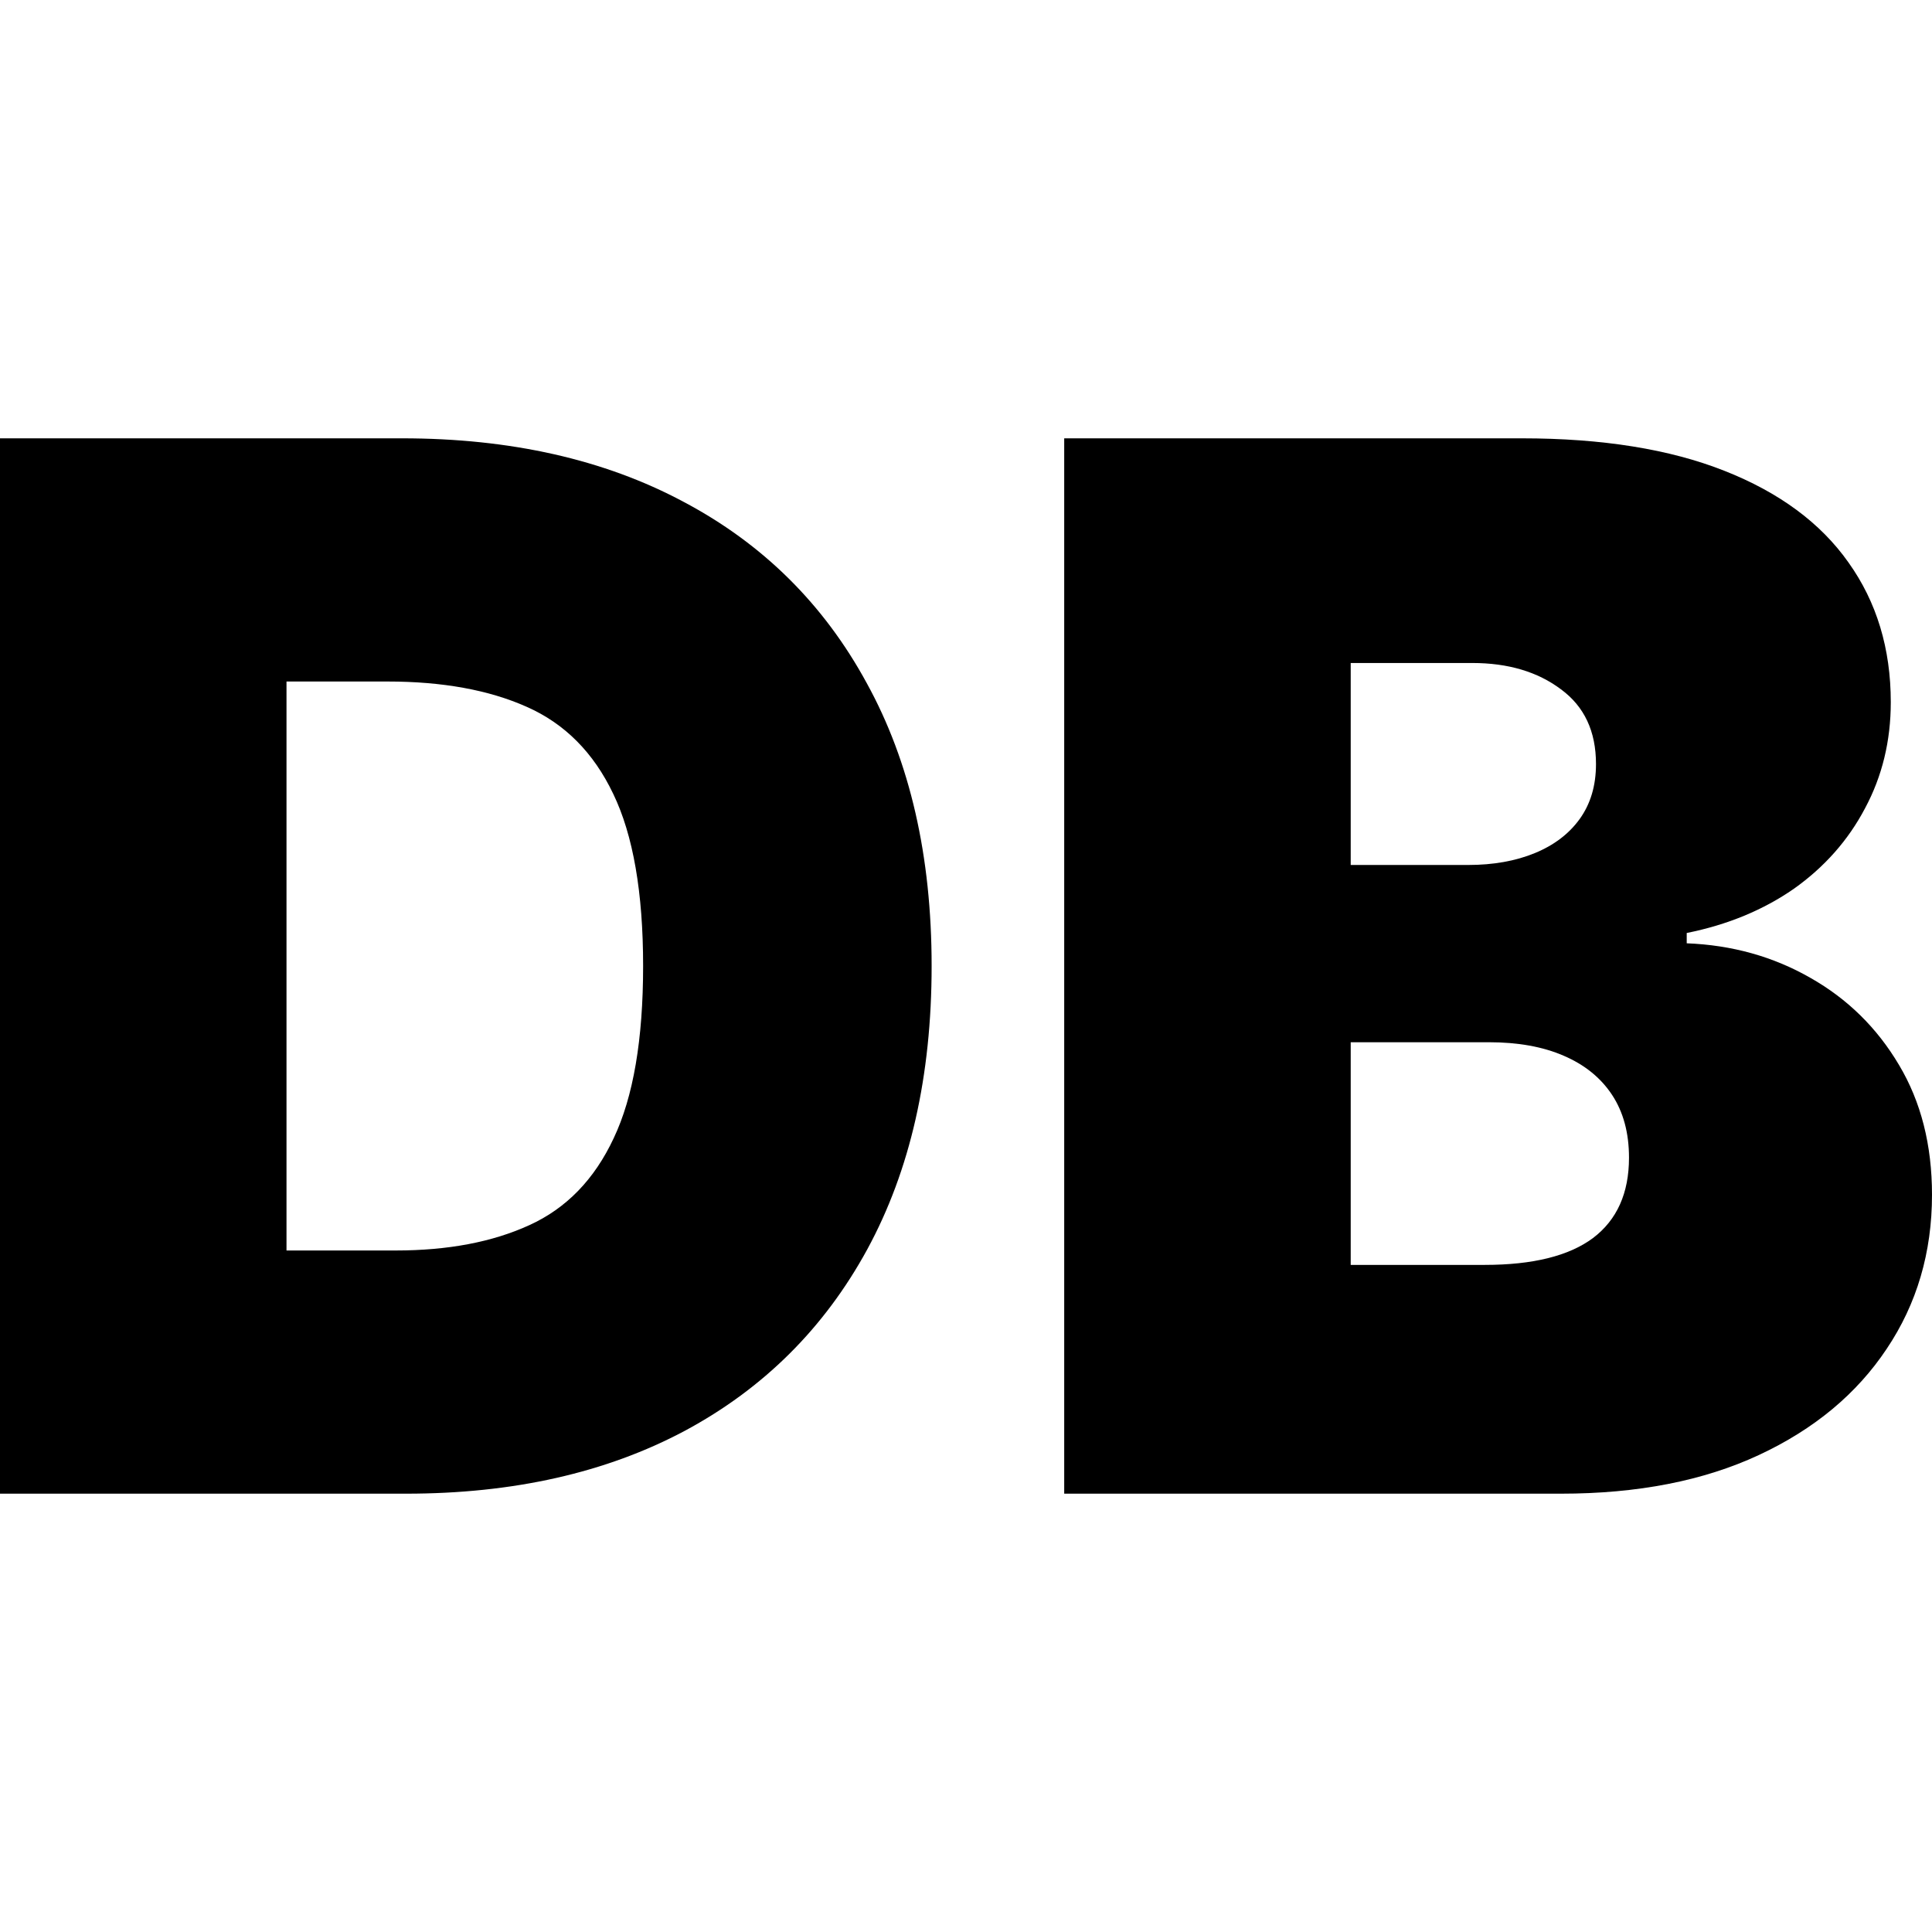
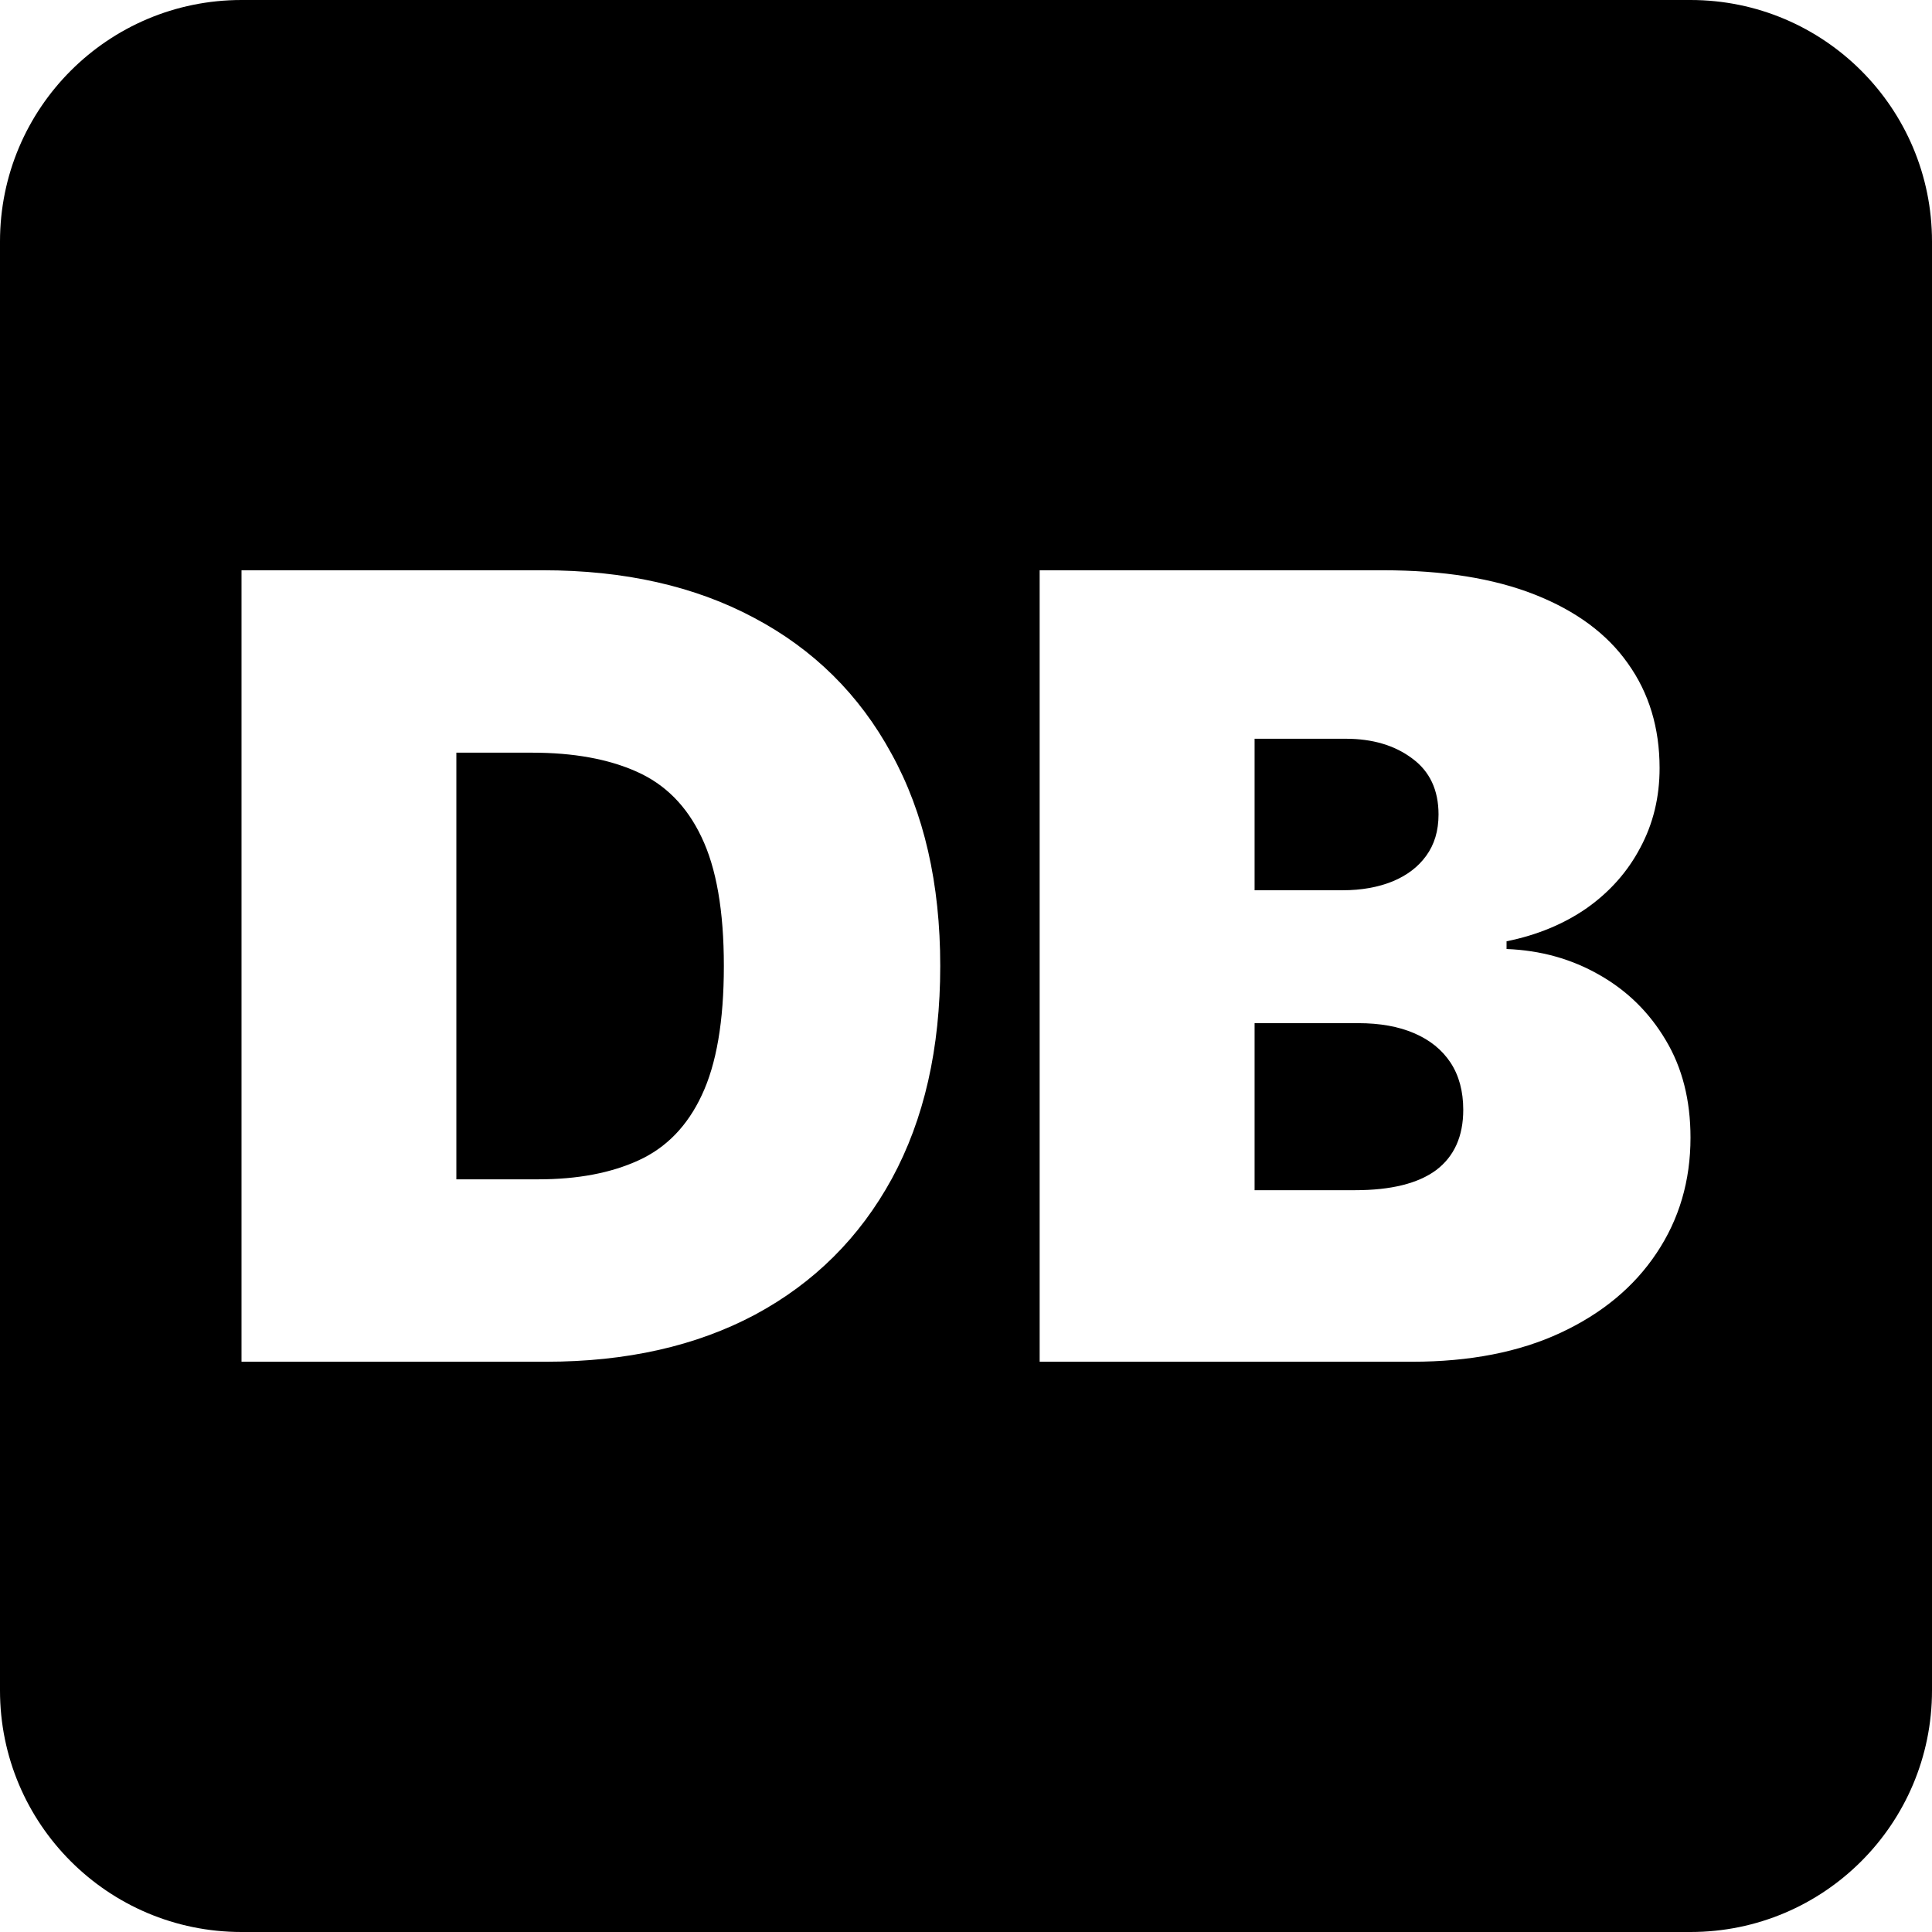
<svg xmlns="http://www.w3.org/2000/svg" viewBox="0 0 24 24">
-   <path d="M5.044 18.555H0V5.445H4.993C6.342 5.445 7.507 5.708 8.488 6.232C9.474 6.753 10.233 7.504 10.767 8.486C11.305 9.463 11.573 10.634 11.573 12C11.573 13.366 11.307 14.539 10.773 15.521C10.24 16.498 9.485 17.249 8.507 17.774C7.53 18.295 6.376 18.555 5.044 18.555ZM3.559 15.534H4.916C5.565 15.534 6.117 15.429 6.574 15.22C7.035 15.011 7.385 14.65 7.624 14.138C7.867 13.626 7.989 12.913 7.989 12C7.989 11.087 7.865 10.374 7.618 9.862C7.374 9.35 7.016 8.989 6.542 8.78C6.073 8.571 5.497 8.466 4.814 8.466H3.559V15.534Z" fill="currentColor" />
-   <path d="M13.22 18.555V5.445H18.905C19.903 5.445 20.742 5.58 21.42 5.848C22.103 6.117 22.617 6.497 22.963 6.988C23.313 7.479 23.488 8.057 23.488 8.723C23.488 9.205 23.381 9.644 23.168 10.041C22.959 10.438 22.664 10.771 22.285 11.04C21.905 11.304 21.461 11.488 20.953 11.59V11.718C21.516 11.74 22.028 11.883 22.489 12.147C22.95 12.408 23.317 12.768 23.59 13.229C23.863 13.686 24 14.223 24 14.842C24 15.559 23.812 16.197 23.437 16.756C23.065 17.315 22.536 17.755 21.849 18.075C21.162 18.395 20.343 18.555 19.391 18.555H13.22ZM16.779 15.713H18.444C19.041 15.713 19.489 15.602 19.788 15.38C20.087 15.154 20.236 14.821 20.236 14.381C20.236 14.074 20.166 13.814 20.025 13.6C19.884 13.387 19.683 13.225 19.423 13.114C19.167 13.003 18.858 12.947 18.495 12.947H16.779V15.713ZM16.779 10.745H18.239C18.55 10.745 18.826 10.696 19.065 10.598C19.304 10.5 19.489 10.359 19.622 10.176C19.758 9.988 19.826 9.76 19.826 9.491C19.826 9.085 19.681 8.776 19.391 8.563C19.101 8.345 18.734 8.236 18.29 8.236H16.779V10.745Z" fill="currentColor" />
+   <path d="M6.687 14.65H5.669V9.35H6.61C7.122 9.35 7.555 9.428 7.907 9.585C8.262 9.742 8.531 10.012 8.713 10.396C8.899 10.781 8.992 11.315 8.992 12C8.992 12.685 8.9 13.219 8.718 13.604C8.539 13.988 8.276 14.258 7.931 14.415C7.588 14.572 7.174 14.65 6.687 14.65Z" fill="currentColor" />
+   <path d="M16.833 14.785H15.585V12.71H16.871C17.143 12.71 17.375 12.752 17.567 12.835C17.763 12.919 17.913 13.04 18.019 13.2C18.124 13.36 18.177 13.556 18.177 13.786C18.177 14.116 18.065 14.365 17.841 14.535C17.617 14.701 17.281 14.785 16.833 14.785Z" fill="currentColor" />
+   <path d="M16.679 11.059H15.585V9.177H16.718C17.05 9.177 17.326 9.259 17.543 9.422C17.761 9.582 17.87 9.814 17.87 10.118C17.87 10.32 17.819 10.491 17.716 10.632C17.617 10.769 17.478 10.875 17.299 10.949C17.119 11.022 16.913 11.059 16.679 11.059Z" fill="currentColor" />
+   <path d="M3 0C1.343 0 0 1.343 0 3V21C0 22.657 1.343 24 3 24H21C22.657 24 24 22.657 24 21V3C24 1.343 22.657 0 21 0H3ZM3 16.916H6.783C7.782 16.916 8.648 16.721 9.38 16.331C10.113 15.937 10.68 15.373 11.08 14.64C11.48 13.904 11.68 13.024 11.68 12C11.68 10.976 11.479 10.097 11.075 9.364C10.675 8.628 10.105 8.065 9.366 7.674C8.63 7.281 7.756 7.084 6.745 7.084H3V16.916ZM17.178 7.084H12.915V16.916H17.543C18.257 16.916 18.872 16.796 19.387 16.556C19.902 16.316 20.299 15.986 20.578 15.567C20.859 15.148 21 14.669 21 14.132C21 13.668 20.898 13.264 20.693 12.922C20.488 12.576 20.213 12.306 19.867 12.11C19.521 11.912 19.137 11.805 18.715 11.789V11.693C19.096 11.616 19.428 11.478 19.713 11.28C19.998 11.078 20.219 10.829 20.376 10.531C20.536 10.233 20.616 9.904 20.616 9.542C20.616 9.043 20.485 8.609 20.222 8.241C19.963 7.873 19.577 7.588 19.065 7.386C18.556 7.185 17.927 7.084 17.178 7.084Z" fill="currentColor" fill-rule="evenodd" clip-rule="evenodd" />
</svg>
